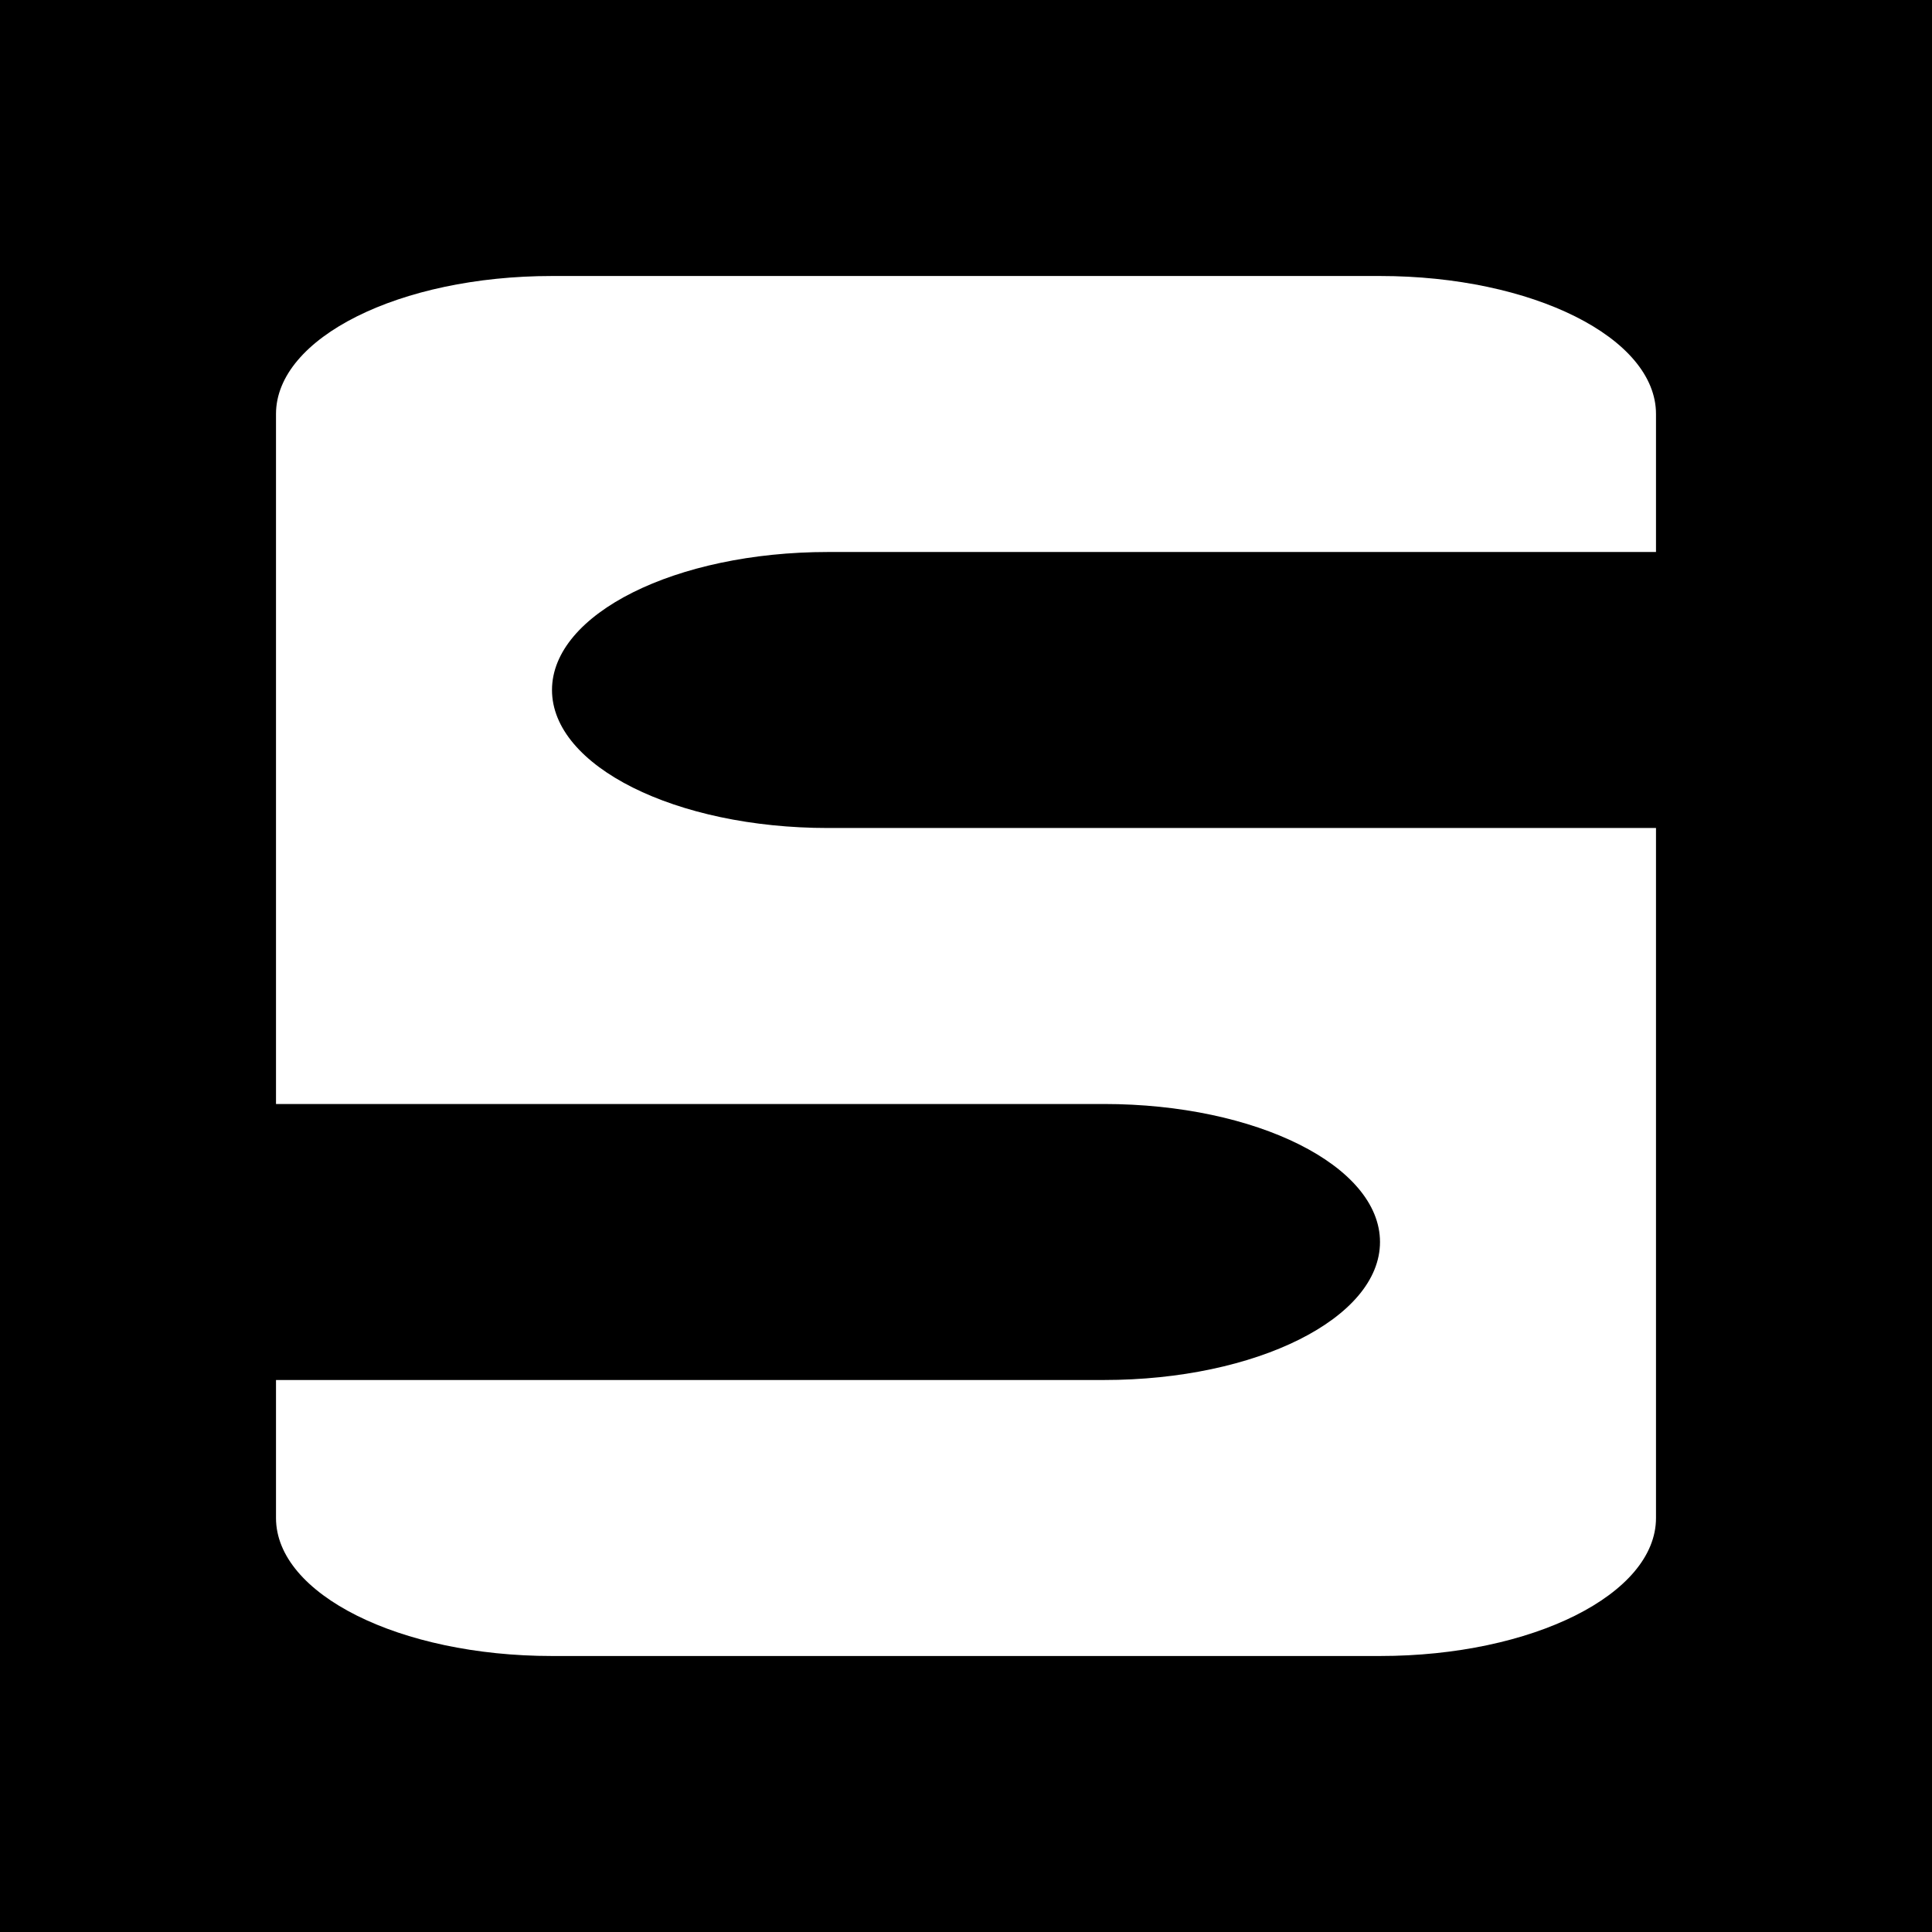
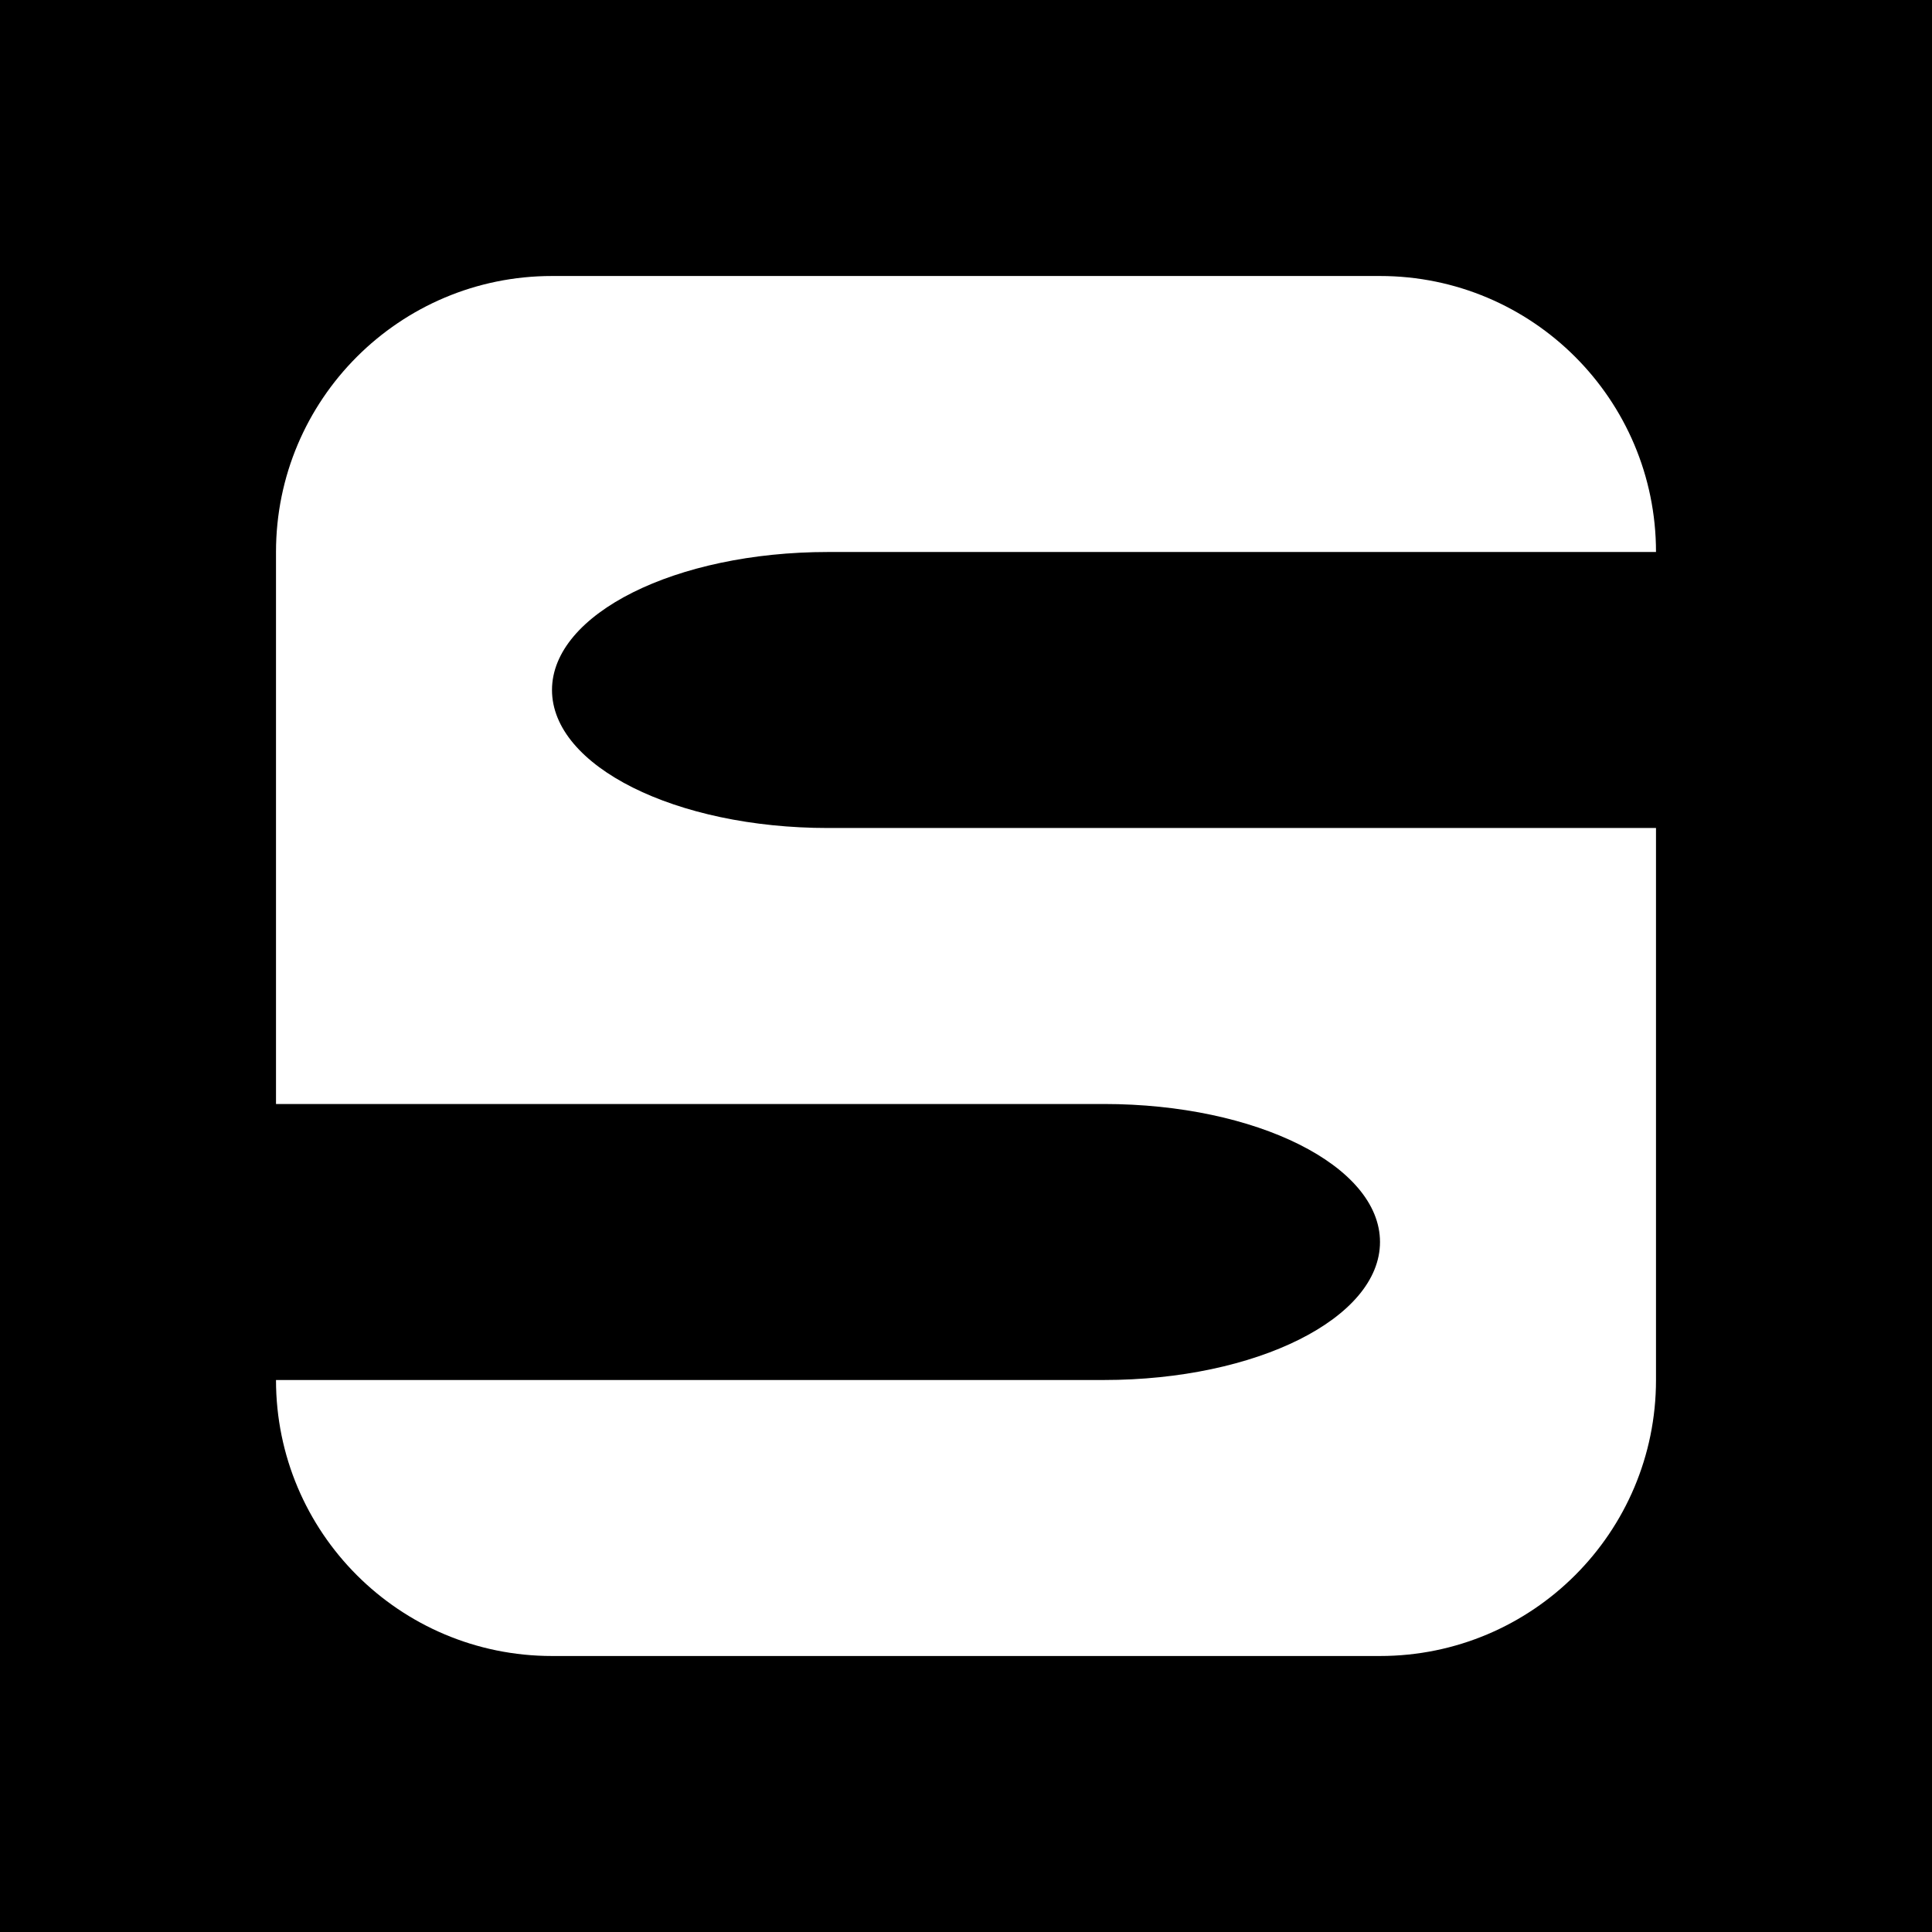
<svg xmlns="http://www.w3.org/2000/svg" width="35" height="35">
  <rect x="0" y="0" width="35" height="35" fill="#000000" />
-   <rect x="5" y="5" rx="5" ry="2.5" width="25" height="25" fill="#ffffff" />
+   <rect x="5" y="5" rx="5" ry="5" width="25" height="25" fill="#ffffff" />
  <rect x="0" y="20" rx="5" ry="2.5" width="25" height="5" fill="#000000" />
  <rect x="10" y="10" rx="5" ry="2.5" width="25" height="5" fill="#000000" />
</svg>
